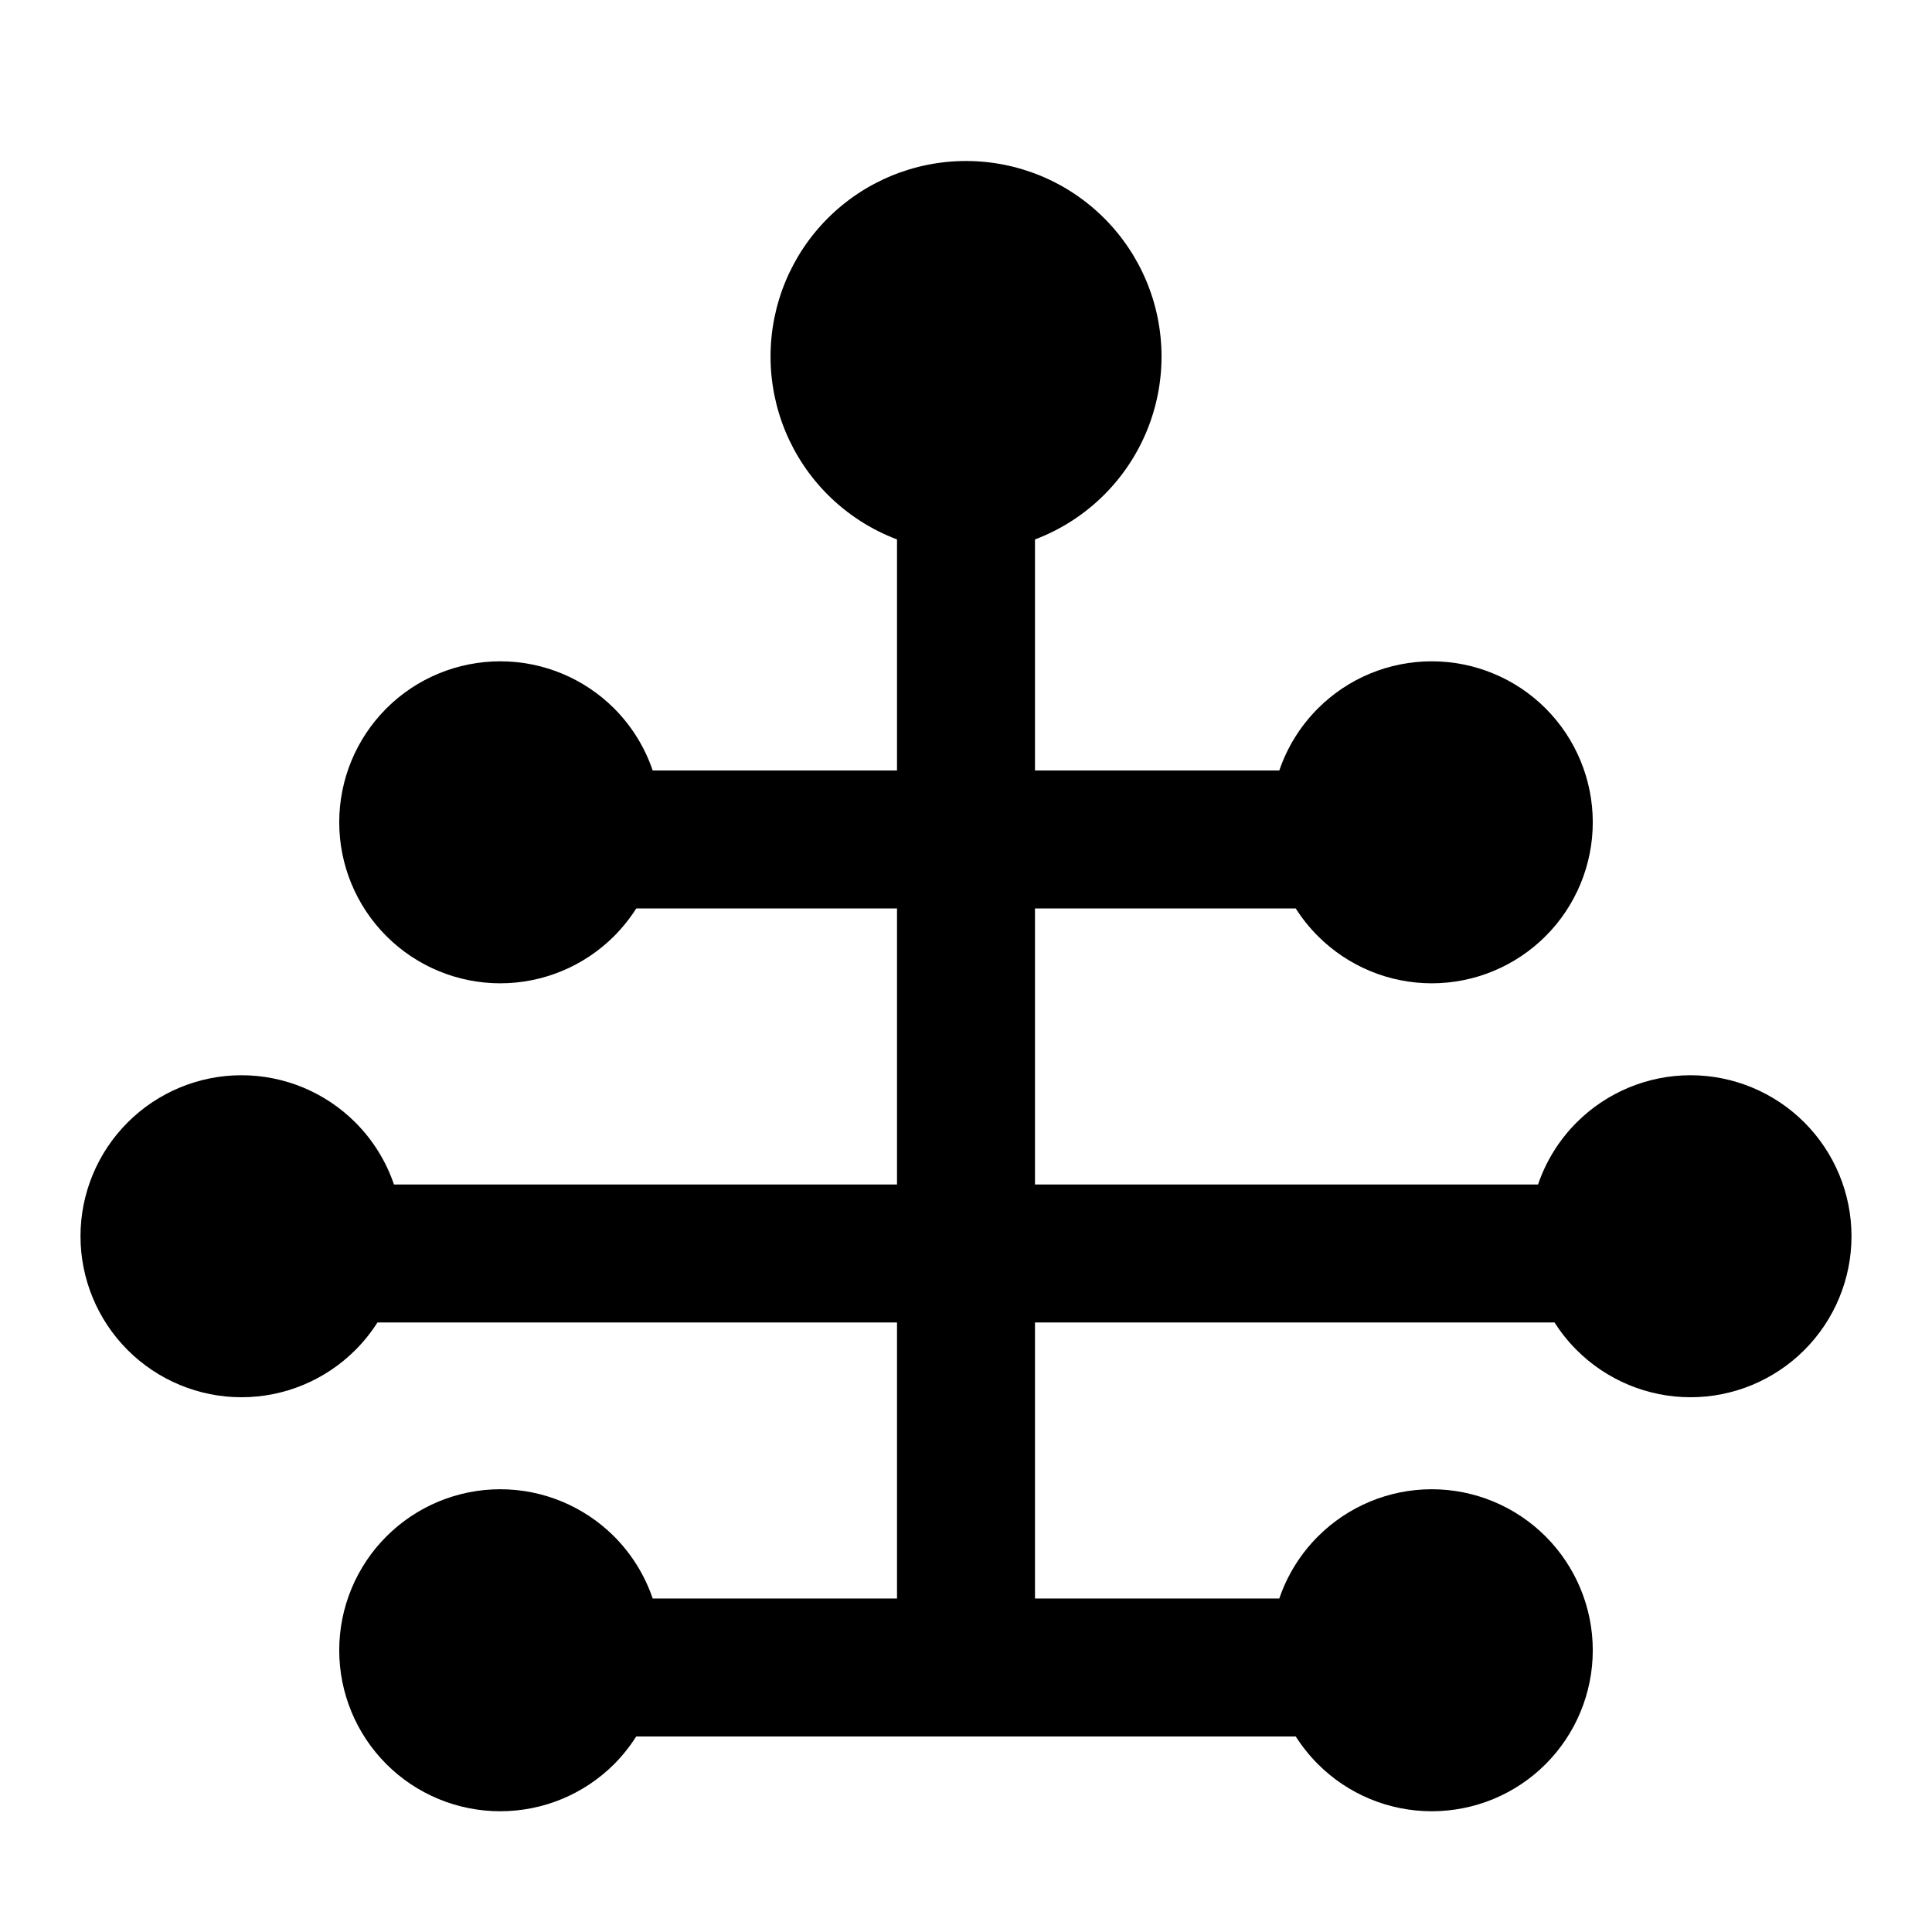
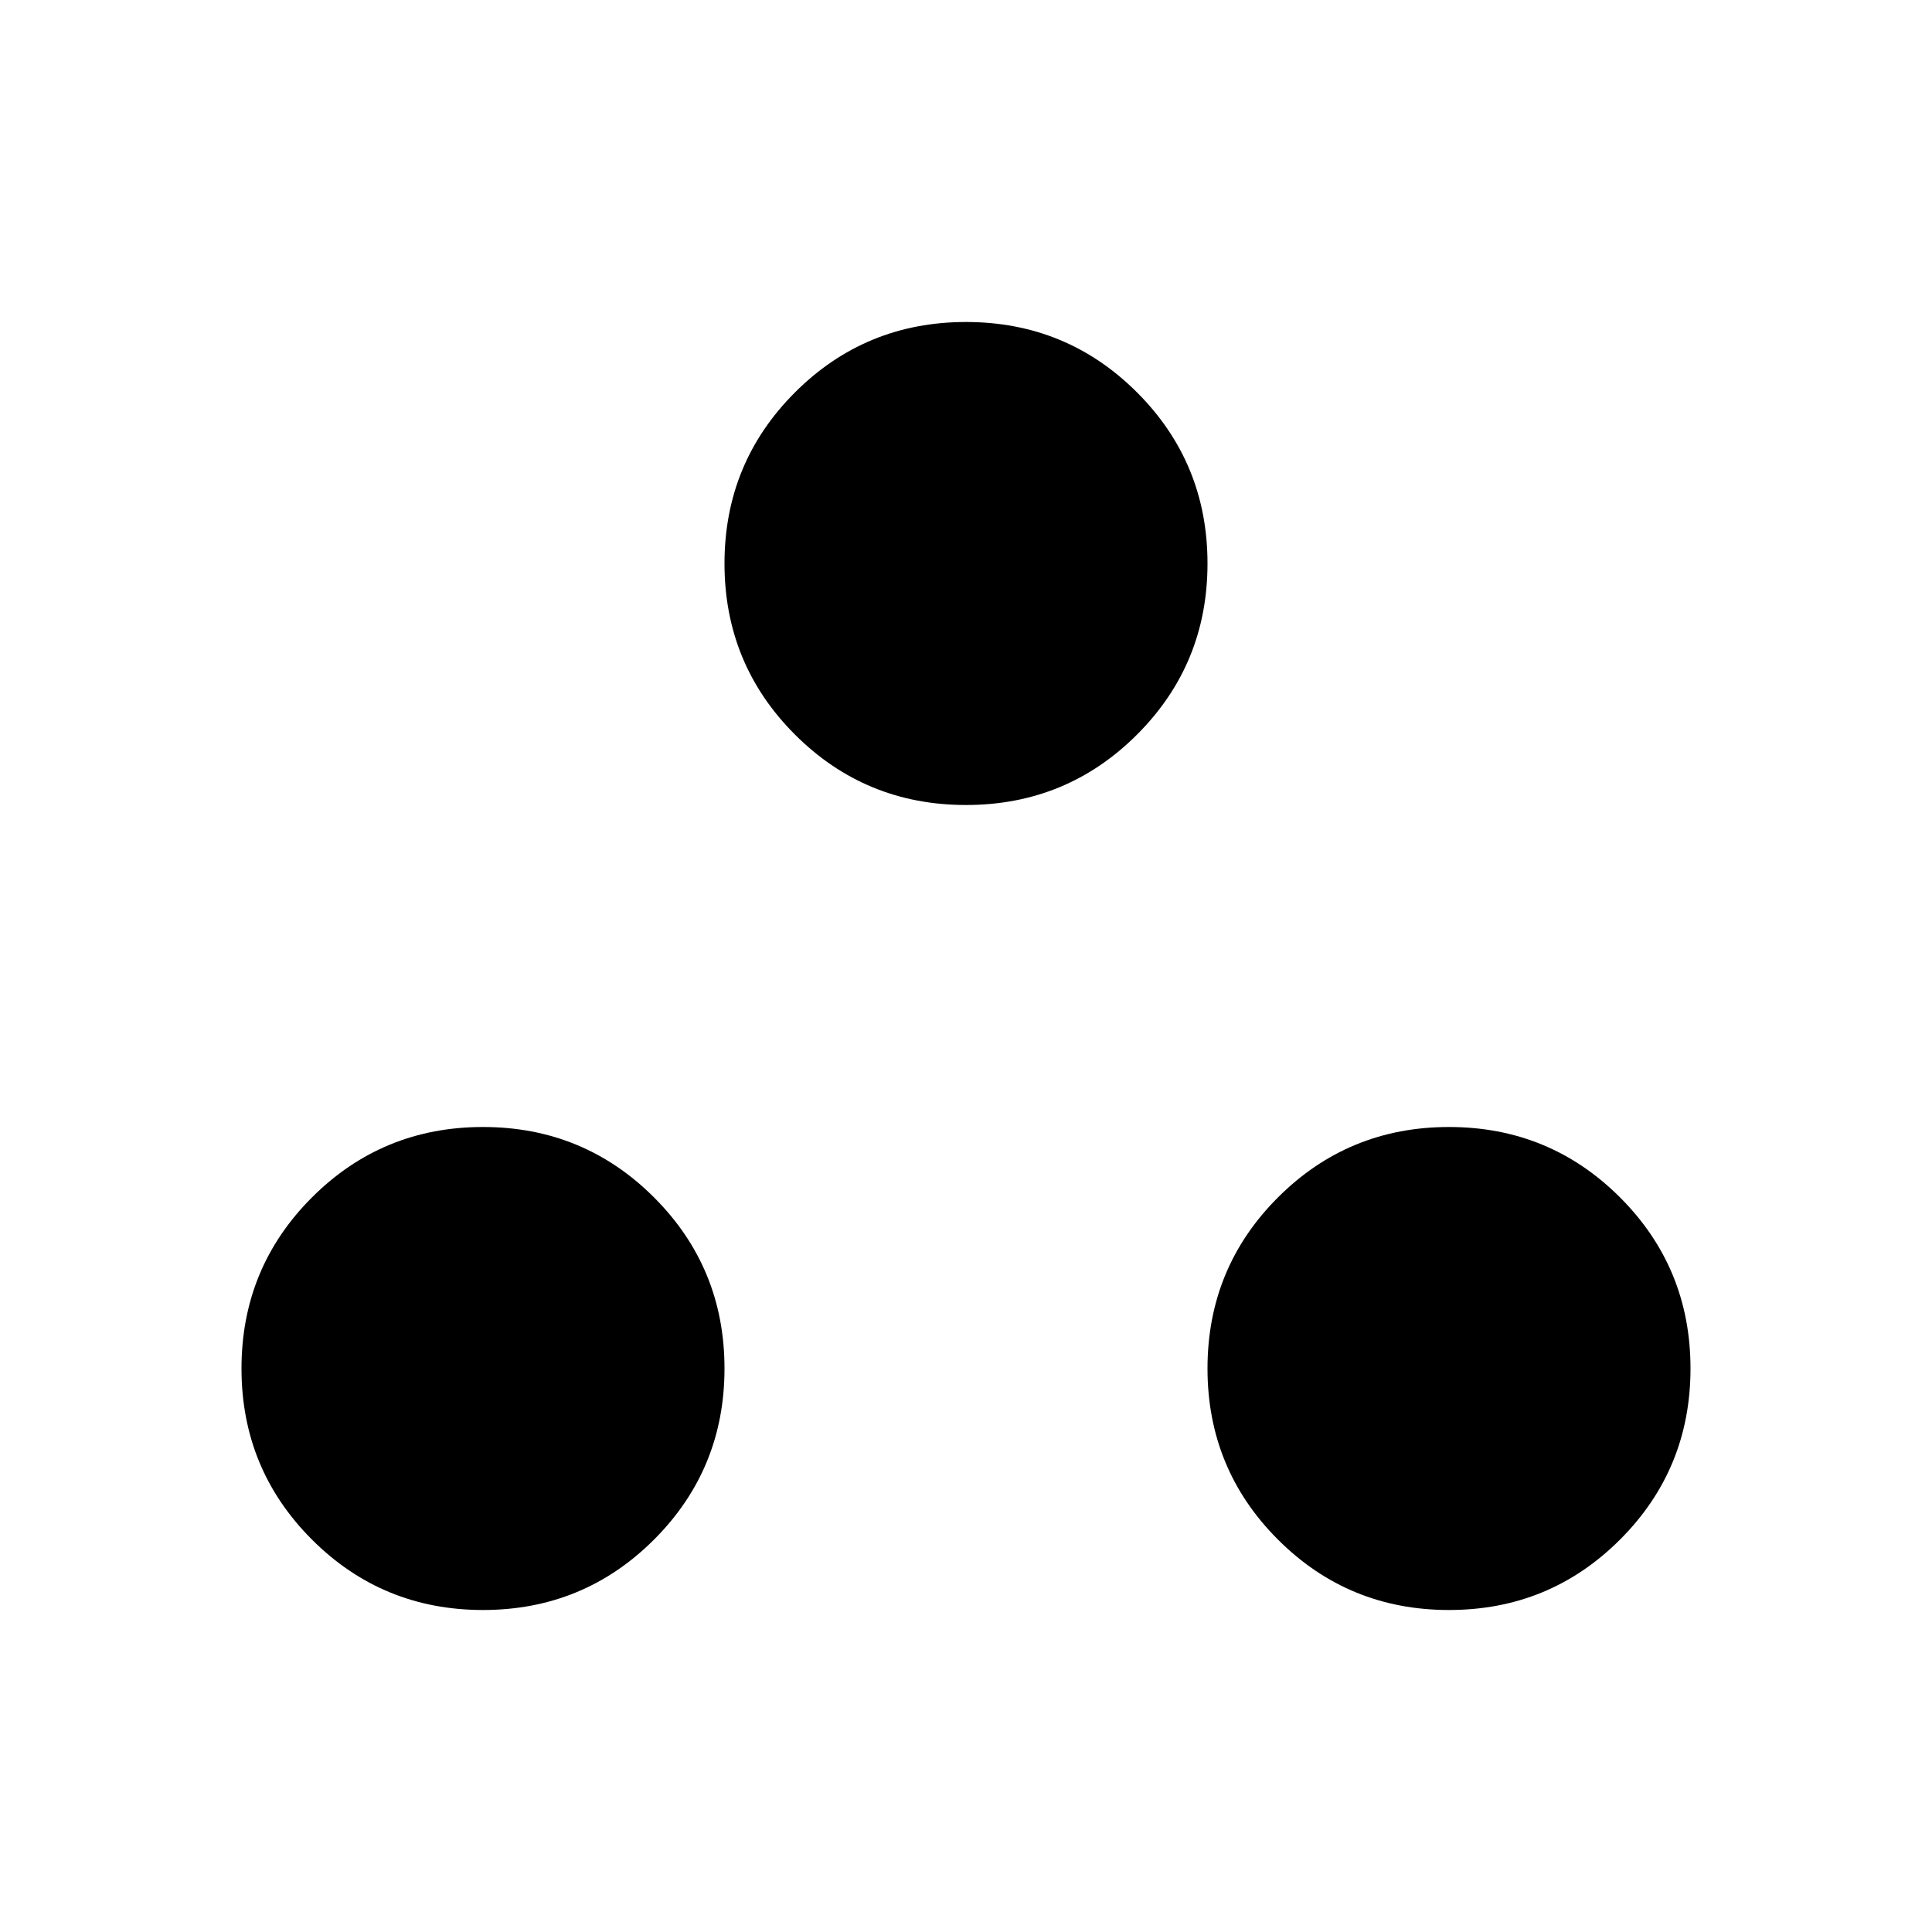
<svg xmlns="http://www.w3.org/2000/svg" width="24" height="24" viewBox="0 0 24 24" fill="none">
-   <path fill-rule="evenodd" clip-rule="evenodd" d="M12 2C11.356 2 10.738 2.256 10.283 2.711C9.827 3.167 9.572 3.784 9.572 4.429C9.572 5.073 9.827 5.69 10.283 6.146C10.529 6.392 10.823 6.58 11.143 6.701V9.571H8.108C8.01 9.283 7.847 9.019 7.629 8.8C7.253 8.425 6.745 8.215 6.214 8.215C5.684 8.215 5.175 8.425 4.8 8.8C4.425 9.175 4.214 9.684 4.214 10.215C4.214 10.745 4.425 11.254 4.8 11.629C5.175 12.004 5.684 12.215 6.214 12.215C6.745 12.215 7.253 12.004 7.629 11.629C7.733 11.524 7.825 11.409 7.904 11.285H11.143V14.714H4.894C4.796 14.426 4.633 14.162 4.414 13.943C4.039 13.568 3.53 13.357 3 13.357C2.47 13.357 1.961 13.568 1.586 13.943C1.211 14.318 1 14.826 1 15.357C1 15.887 1.211 16.396 1.586 16.771C1.961 17.146 2.47 17.357 3 17.357C3.53 17.357 4.039 17.146 4.414 16.771C4.519 16.666 4.611 16.551 4.689 16.428H11.143V19.857H8.108C8.01 19.569 7.847 19.305 7.629 19.086C7.253 18.711 6.745 18.5 6.214 18.5C5.684 18.5 5.175 18.711 4.8 19.086C4.425 19.461 4.214 19.97 4.214 20.5C4.214 21.031 4.425 21.54 4.8 21.915C5.175 22.29 5.684 22.5 6.214 22.5C6.745 22.5 7.253 22.29 7.629 21.915C7.733 21.81 7.825 21.694 7.904 21.571H16.096C16.175 21.694 16.267 21.81 16.372 21.915C16.747 22.29 17.255 22.5 17.786 22.5C18.316 22.5 18.825 22.29 19.2 21.915C19.575 21.54 19.786 21.031 19.786 20.5C19.786 19.97 19.575 19.461 19.2 19.086C18.825 18.711 18.316 18.5 17.786 18.5C17.255 18.5 16.747 18.711 16.372 19.086C16.153 19.305 15.99 19.569 15.892 19.857H12.857V16.428H19.311C19.389 16.551 19.481 16.666 19.586 16.771C19.961 17.146 20.47 17.357 21 17.357C21.53 17.357 22.039 17.146 22.414 16.771C22.789 16.396 23 15.887 23 15.357C23 14.826 22.789 14.318 22.414 13.943C22.039 13.568 21.53 13.357 21 13.357C20.47 13.357 19.961 13.568 19.586 13.943C19.367 14.162 19.204 14.426 19.106 14.714H12.857V11.285H16.096C16.175 11.409 16.267 11.524 16.372 11.629C16.747 12.004 17.255 12.215 17.786 12.215C18.316 12.215 18.825 12.004 19.2 11.629C19.575 11.254 19.786 10.745 19.786 10.215C19.786 9.684 19.575 9.175 19.2 8.8C18.825 8.425 18.316 8.215 17.786 8.215C17.255 8.215 16.747 8.425 16.372 8.8C16.153 9.019 15.99 9.283 15.892 9.571H12.857V6.701C13.177 6.58 13.471 6.392 13.717 6.146C14.173 5.69 14.429 5.073 14.429 4.429C14.429 3.784 14.173 3.167 13.717 2.711C13.262 2.256 12.644 2 12 2Z" fill="black" />
+   <path d="M6 20C5.167 20 4.458 19.708 3.875 19.125C3.292 18.542 3 17.833 3 17C3 16.167 3.292 15.458 3.875 14.875C4.458 14.292 5.167 14 6 14C6.833 14 7.542 14.292 8.125 14.875C8.708 15.458 9 16.167 9 17C9 17.833 8.708 18.542 8.125 19.125C7.542 19.708 6.833 20 6 20ZM18 20C17.167 20 16.458 19.708 15.875 19.125C15.292 18.542 15 17.833 15 17C15 16.167 15.292 15.458 15.875 14.875C16.458 14.292 17.167 14 18 14C18.833 14 19.542 14.292 20.125 14.875C20.708 15.458 21 16.167 21 17C21 17.833 20.708 18.542 20.125 19.125C19.542 19.708 18.833 20 18 20ZM12 10C11.167 10 10.458 9.708 9.875 9.125C9.292 8.542 9 7.833 9 7C9 6.167 9.292 5.458 9.875 4.875C10.458 4.292 11.167 4 12 4C12.833 4 13.542 4.292 14.125 4.875C14.708 5.458 15 6.167 15 7C15 7.833 14.708 8.542 14.125 9.125C13.542 9.708 12.833 10 12 10Z" fill="black" />
</svg>
